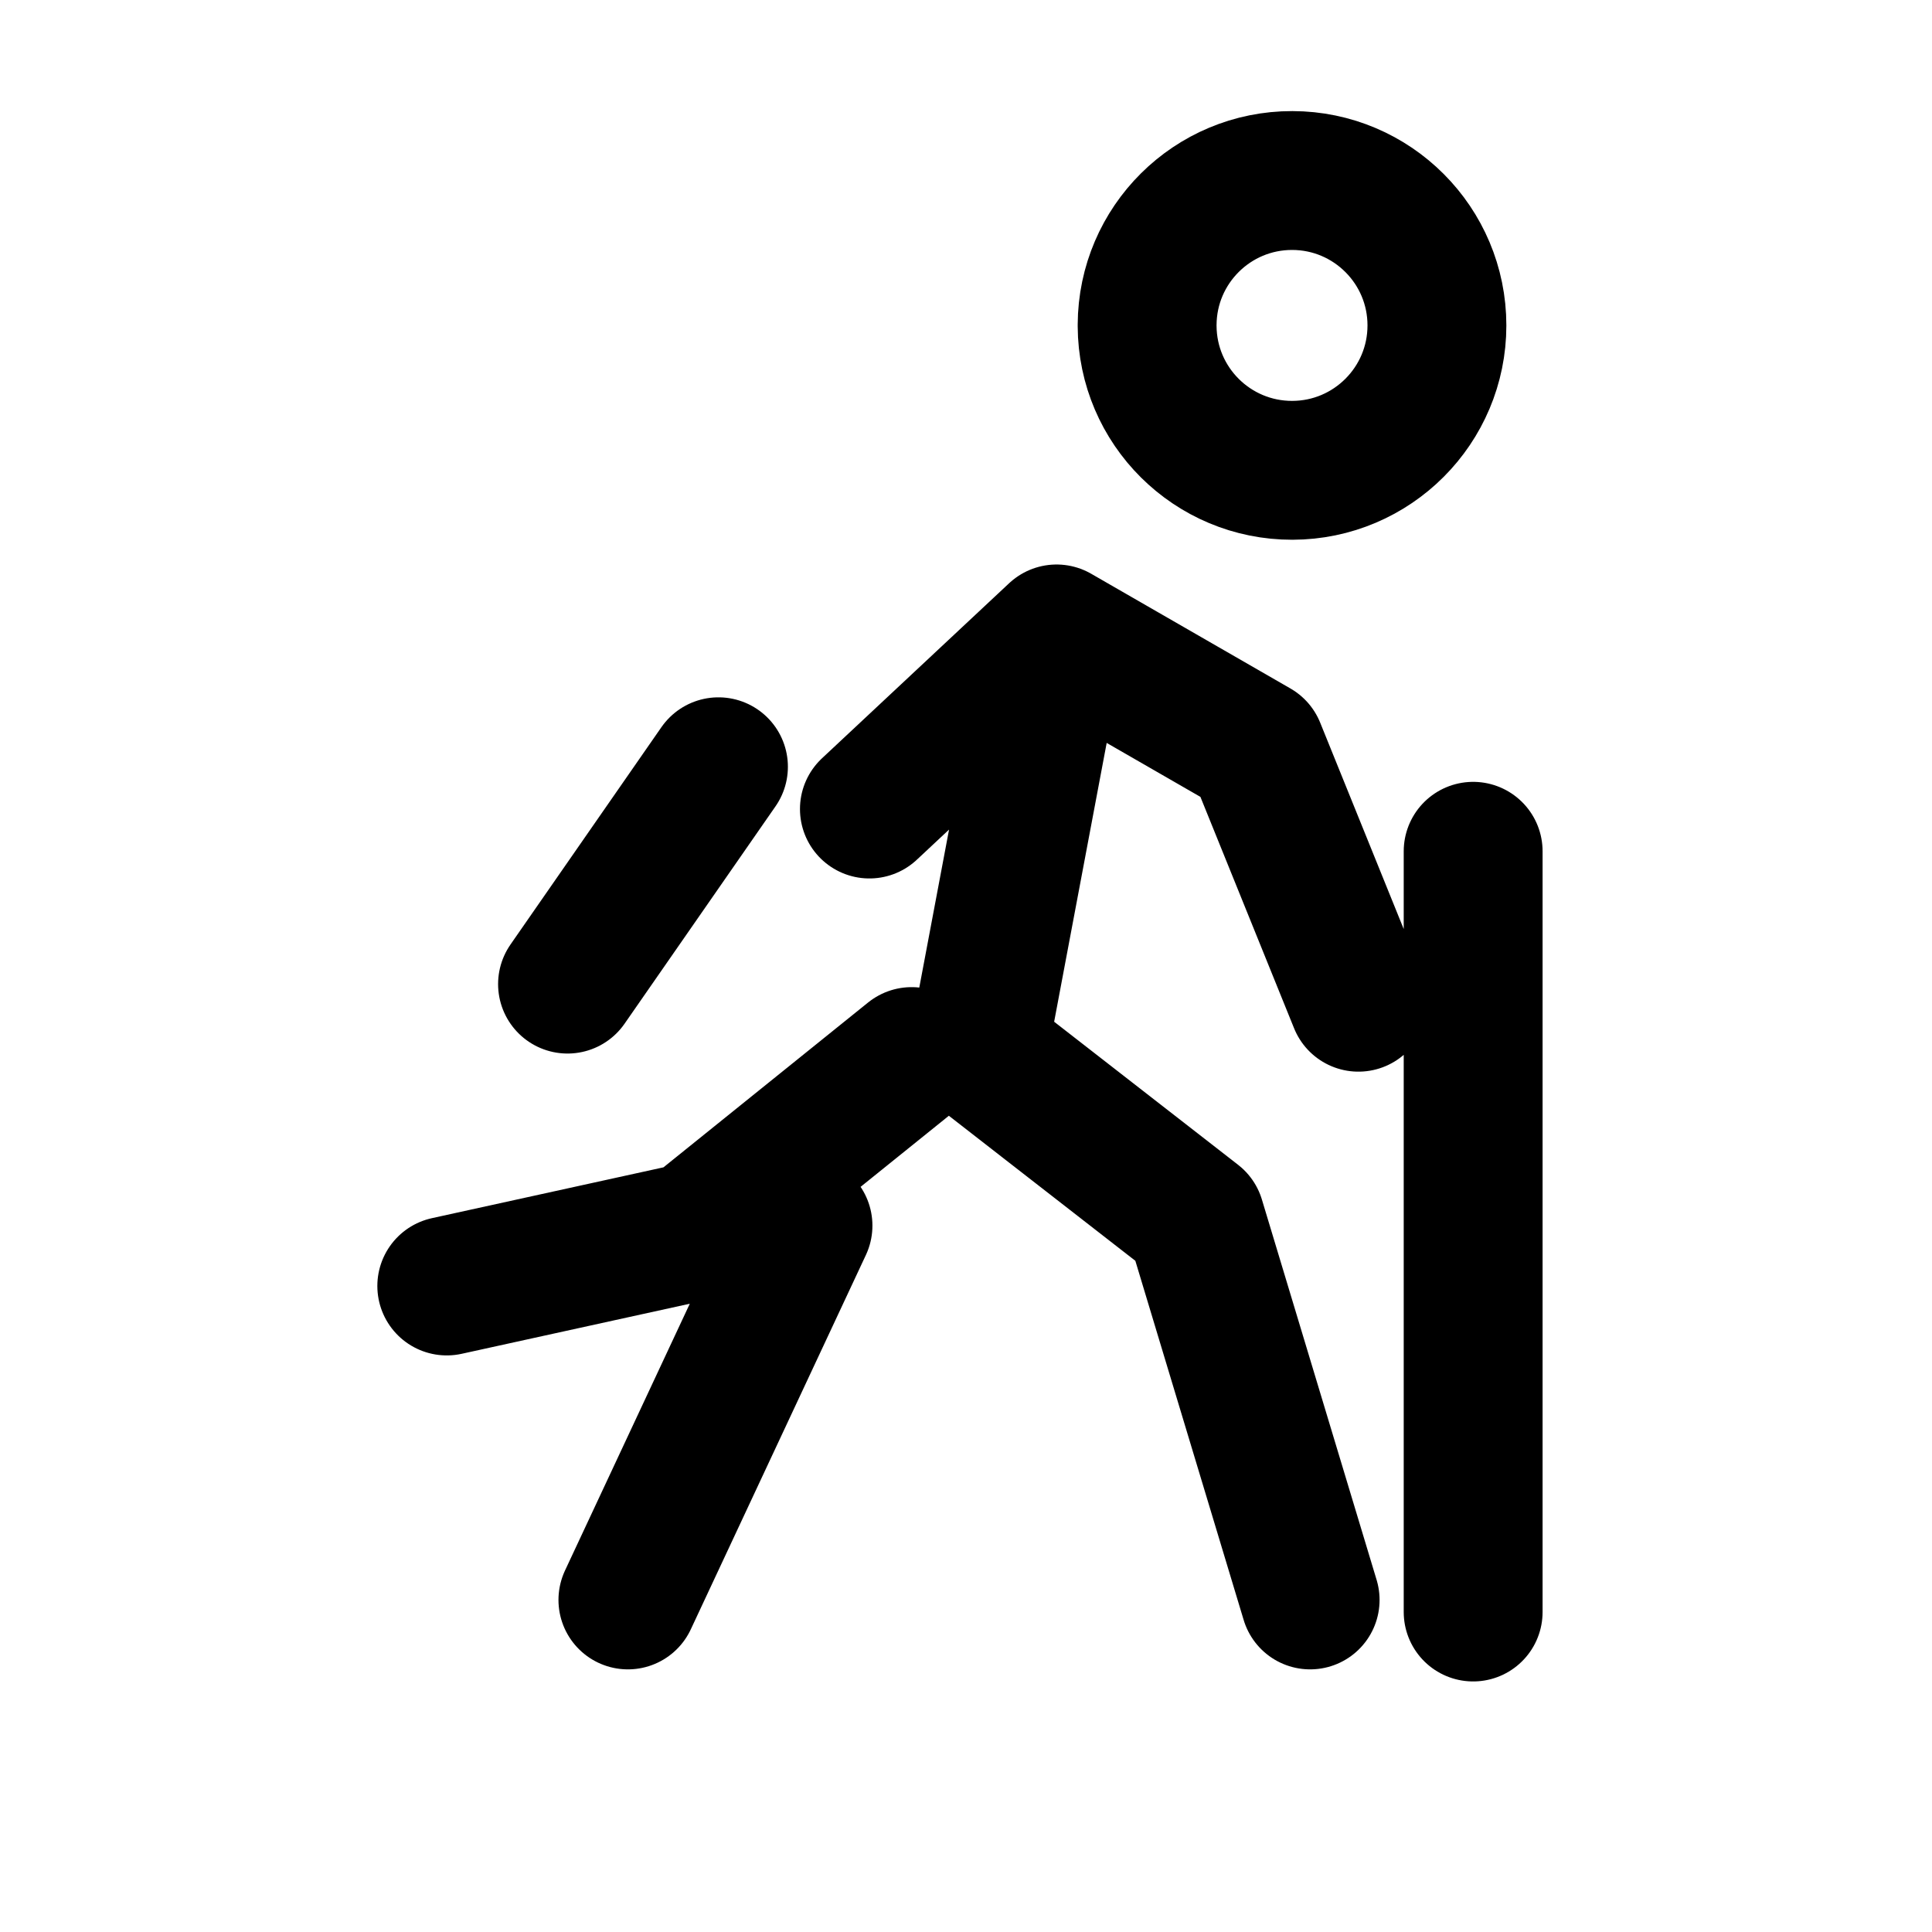
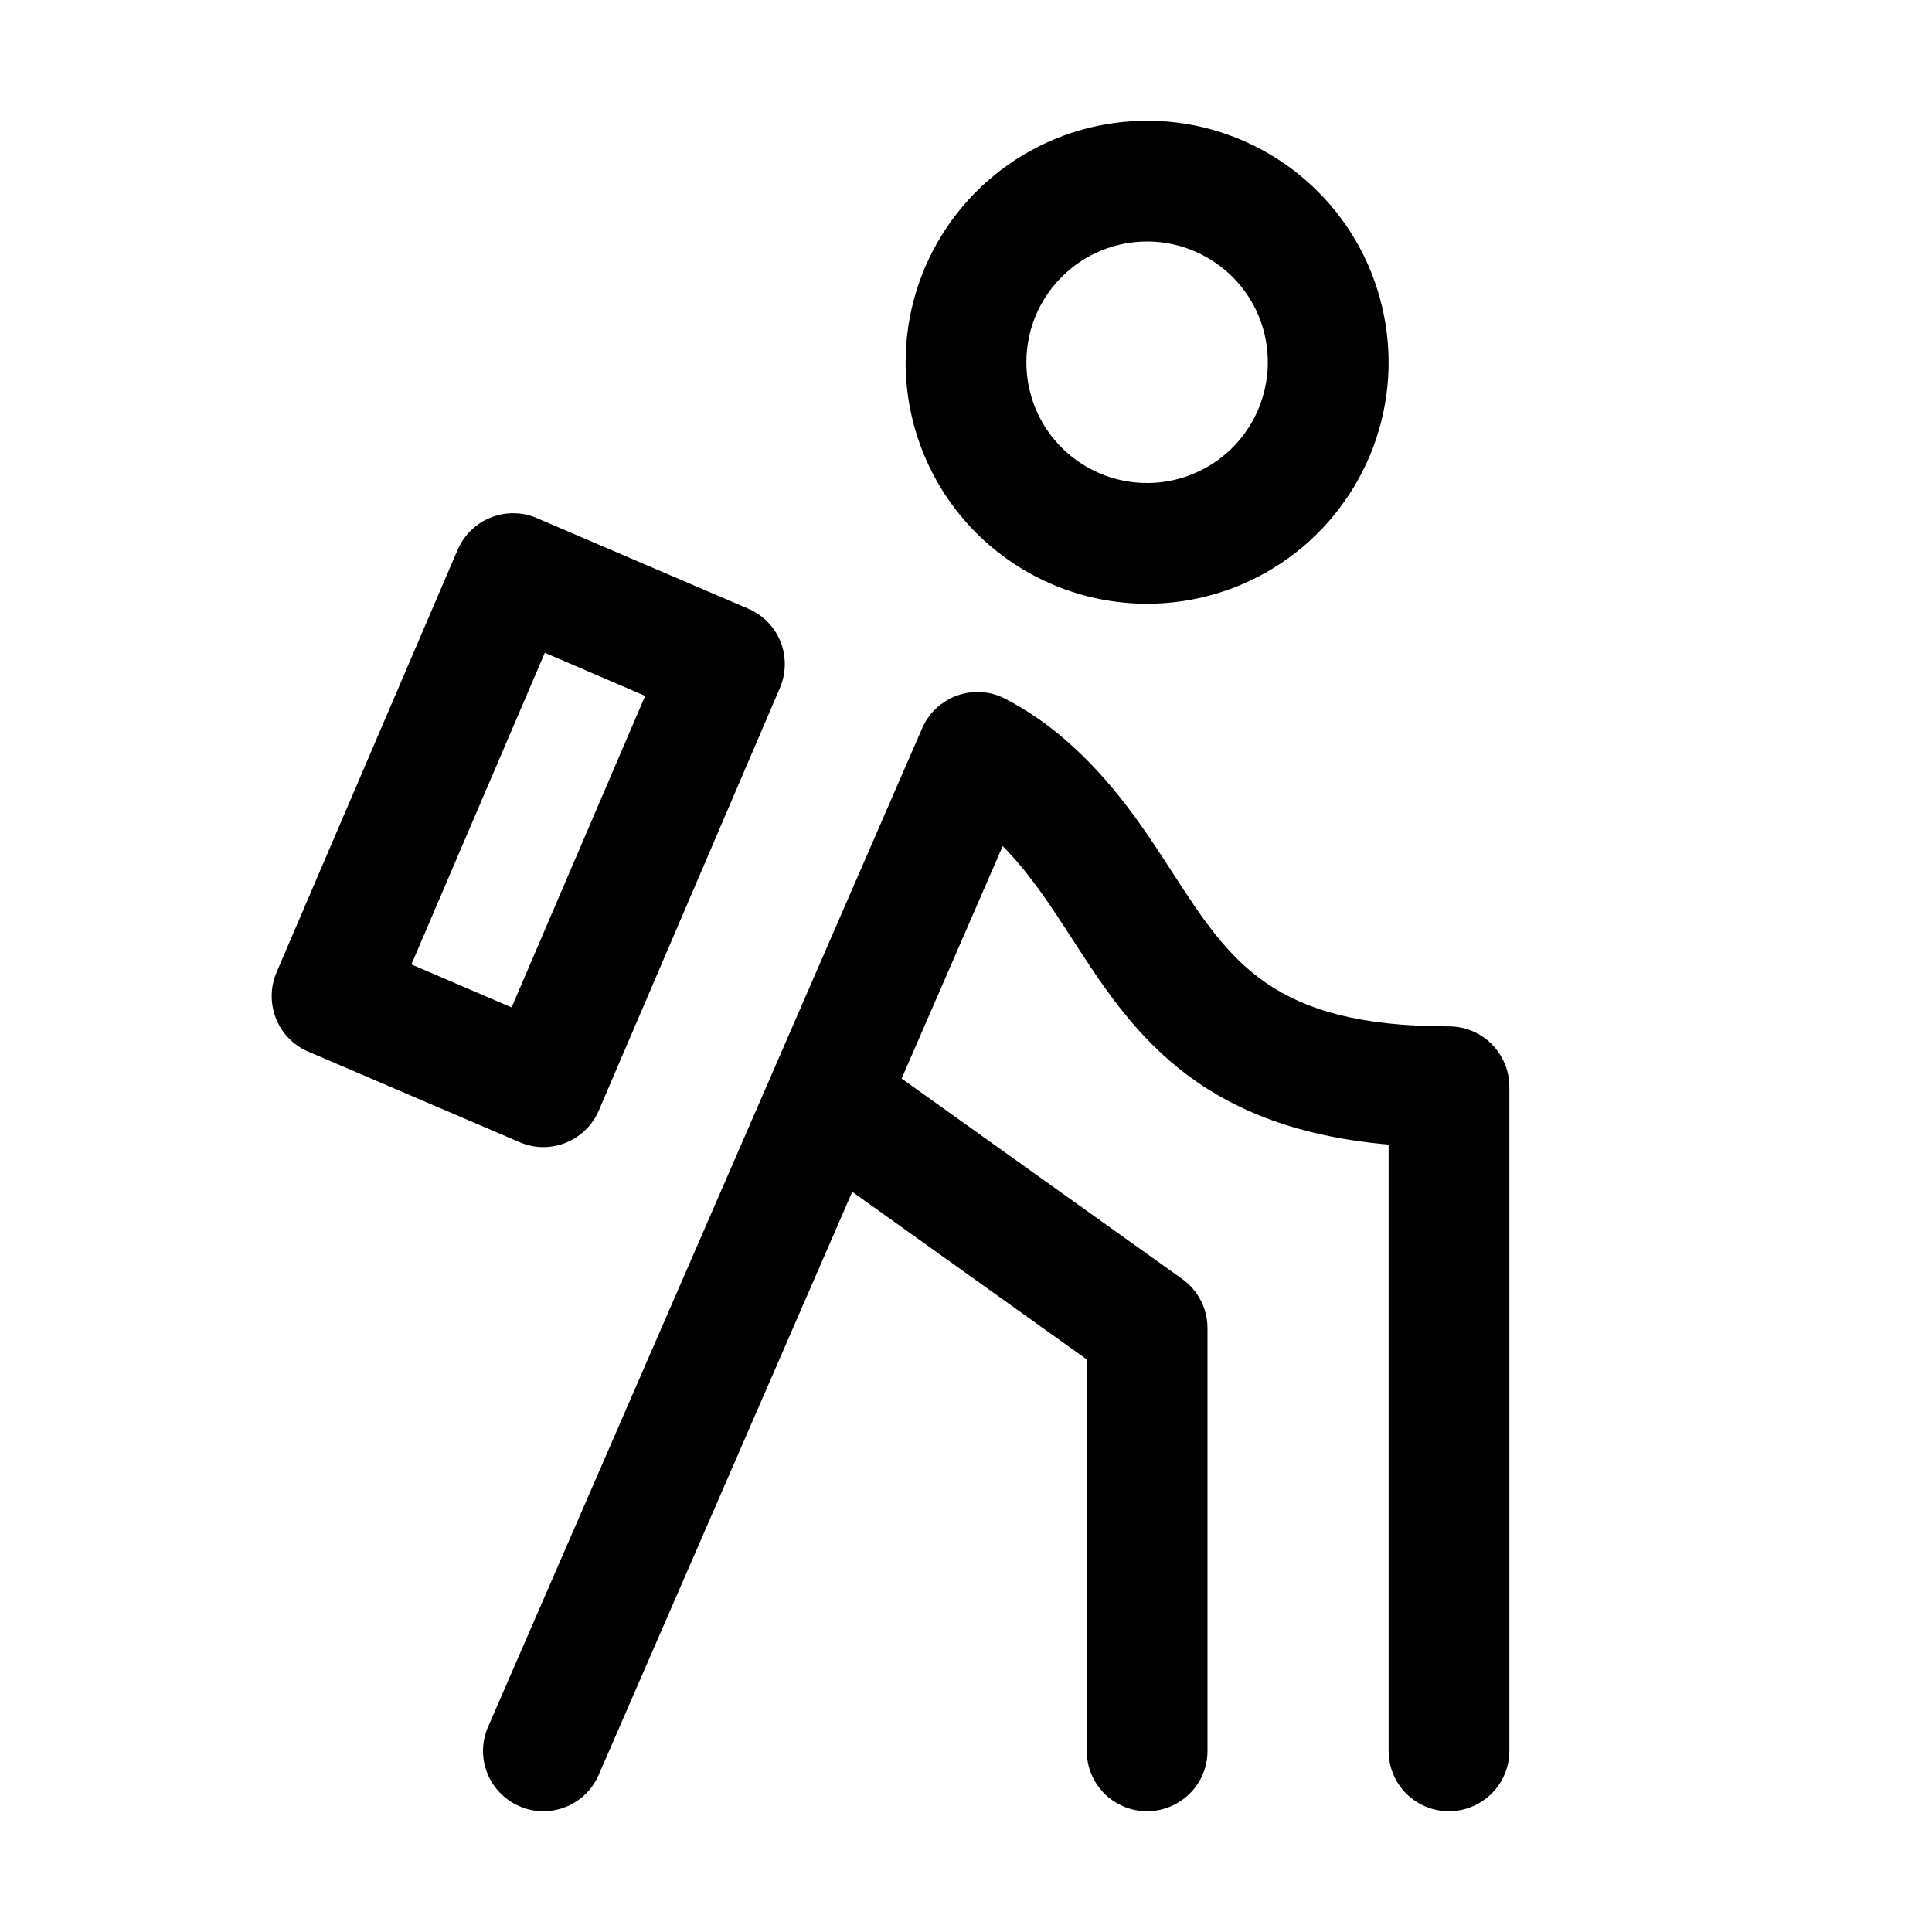
<svg xmlns="http://www.w3.org/2000/svg" viewBox="0 0 16 16" fill="none">
-   <path d="M9.5 2.7a1.2 1.2 0 1 0 0-.01M7.2 6.7l1.55-1.45 1.65.95.85 2.1M8.75 5.25 8.1 8.7l1.8 1.4.95 3.15M7.55 8.75 5.75 10.2 3.7 10.65M5.95 6.35 4.7 8.15M6.65 10.15 5.2 13.25M12.2 7.05v6.3" stroke="currentColor" stroke-width="1.15" stroke-linecap="round" stroke-linejoin="round" />
+   <path d="M9.5 5C9.895 5 10.282 4.883 10.611 4.663C10.94 4.443 11.196 4.131 11.348 3.765C11.499 3.4 11.539 2.998 11.461 2.61C11.384 2.222 11.194 1.865 10.914 1.586C10.634 1.306 10.278 1.116 9.89 1.038C9.502 0.961 9.1 1.001 8.734 1.152C8.369 1.304 8.057 1.56 7.837 1.889C7.617 2.218 7.5 2.604 7.5 3C7.5 3.53 7.71 4.039 8.085 4.414C8.461 4.789 8.969 5 9.5 5ZM9.5 2C9.697 2 9.891 2.059 10.055 2.169C10.22 2.278 10.348 2.435 10.424 2.617C10.499 2.8 10.519 3.001 10.48 3.195C10.442 3.389 10.347 3.567 10.207 3.707C10.067 3.847 9.889 3.942 9.695 3.981C9.501 4.019 9.3 4 9.117 3.924C8.934 3.848 8.778 3.72 8.668 3.556C8.558 3.391 8.5 3.198 8.5 3C8.5 2.735 8.605 2.48 8.793 2.293C8.98 2.105 9.235 2 9.5 2ZM12.5 9V14.5C12.5 14.633 12.447 14.76 12.353 14.854C12.259 14.947 12.132 15 12 15C11.867 15 11.74 14.947 11.646 14.854C11.552 14.76 11.5 14.633 11.5 14.5V9.479C9.89 9.338 9.353 8.509 8.875 7.769C8.697 7.494 8.527 7.233 8.304 7.007L7.467 8.932L9.792 10.593C9.856 10.639 9.909 10.701 9.945 10.771C9.981 10.842 10 10.921 10 11V14.5C10 14.633 9.947 14.76 9.853 14.854C9.759 14.947 9.632 15 9.5 15C9.367 15 9.24 14.947 9.146 14.854C9.052 14.76 9 14.633 9 14.5V11.258L7.058 9.87L4.958 14.699C4.92 14.789 4.855 14.865 4.774 14.918C4.692 14.972 4.597 15 4.5 15C4.431 15 4.363 14.986 4.3 14.958C4.179 14.905 4.083 14.806 4.035 14.683C3.986 14.56 3.989 14.422 4.042 14.301L7.637 6.031C7.664 5.969 7.704 5.912 7.754 5.865C7.804 5.819 7.863 5.783 7.927 5.76C7.992 5.737 8.06 5.727 8.128 5.732C8.197 5.736 8.263 5.755 8.324 5.786C8.504 5.88 8.672 5.995 8.824 6.128C9.222 6.473 9.481 6.872 9.709 7.225C10.189 7.965 10.535 8.5 11.997 8.5C12.062 8.5 12.128 8.512 12.189 8.537C12.25 8.562 12.305 8.599 12.352 8.645C12.399 8.692 12.436 8.747 12.461 8.808C12.487 8.869 12.5 8.934 12.5 9ZM4.5 9.5C4.598 9.5 4.693 9.471 4.775 9.417C4.857 9.363 4.921 9.287 4.959 9.197L6.459 5.697C6.511 5.575 6.513 5.437 6.464 5.314C6.414 5.191 6.318 5.093 6.197 5.041L4.447 4.291C4.325 4.238 4.187 4.237 4.064 4.286C3.941 4.335 3.843 4.431 3.79 4.553L2.29 8.053C2.238 8.175 2.237 8.313 2.286 8.436C2.335 8.559 2.431 8.657 2.553 8.709L4.303 9.459C4.365 9.486 4.432 9.5 4.5 9.5ZM3.407 7.987L4.512 5.406L5.343 5.763L4.237 8.343L3.407 7.987Z" fill="currentColor" />
</svg>
